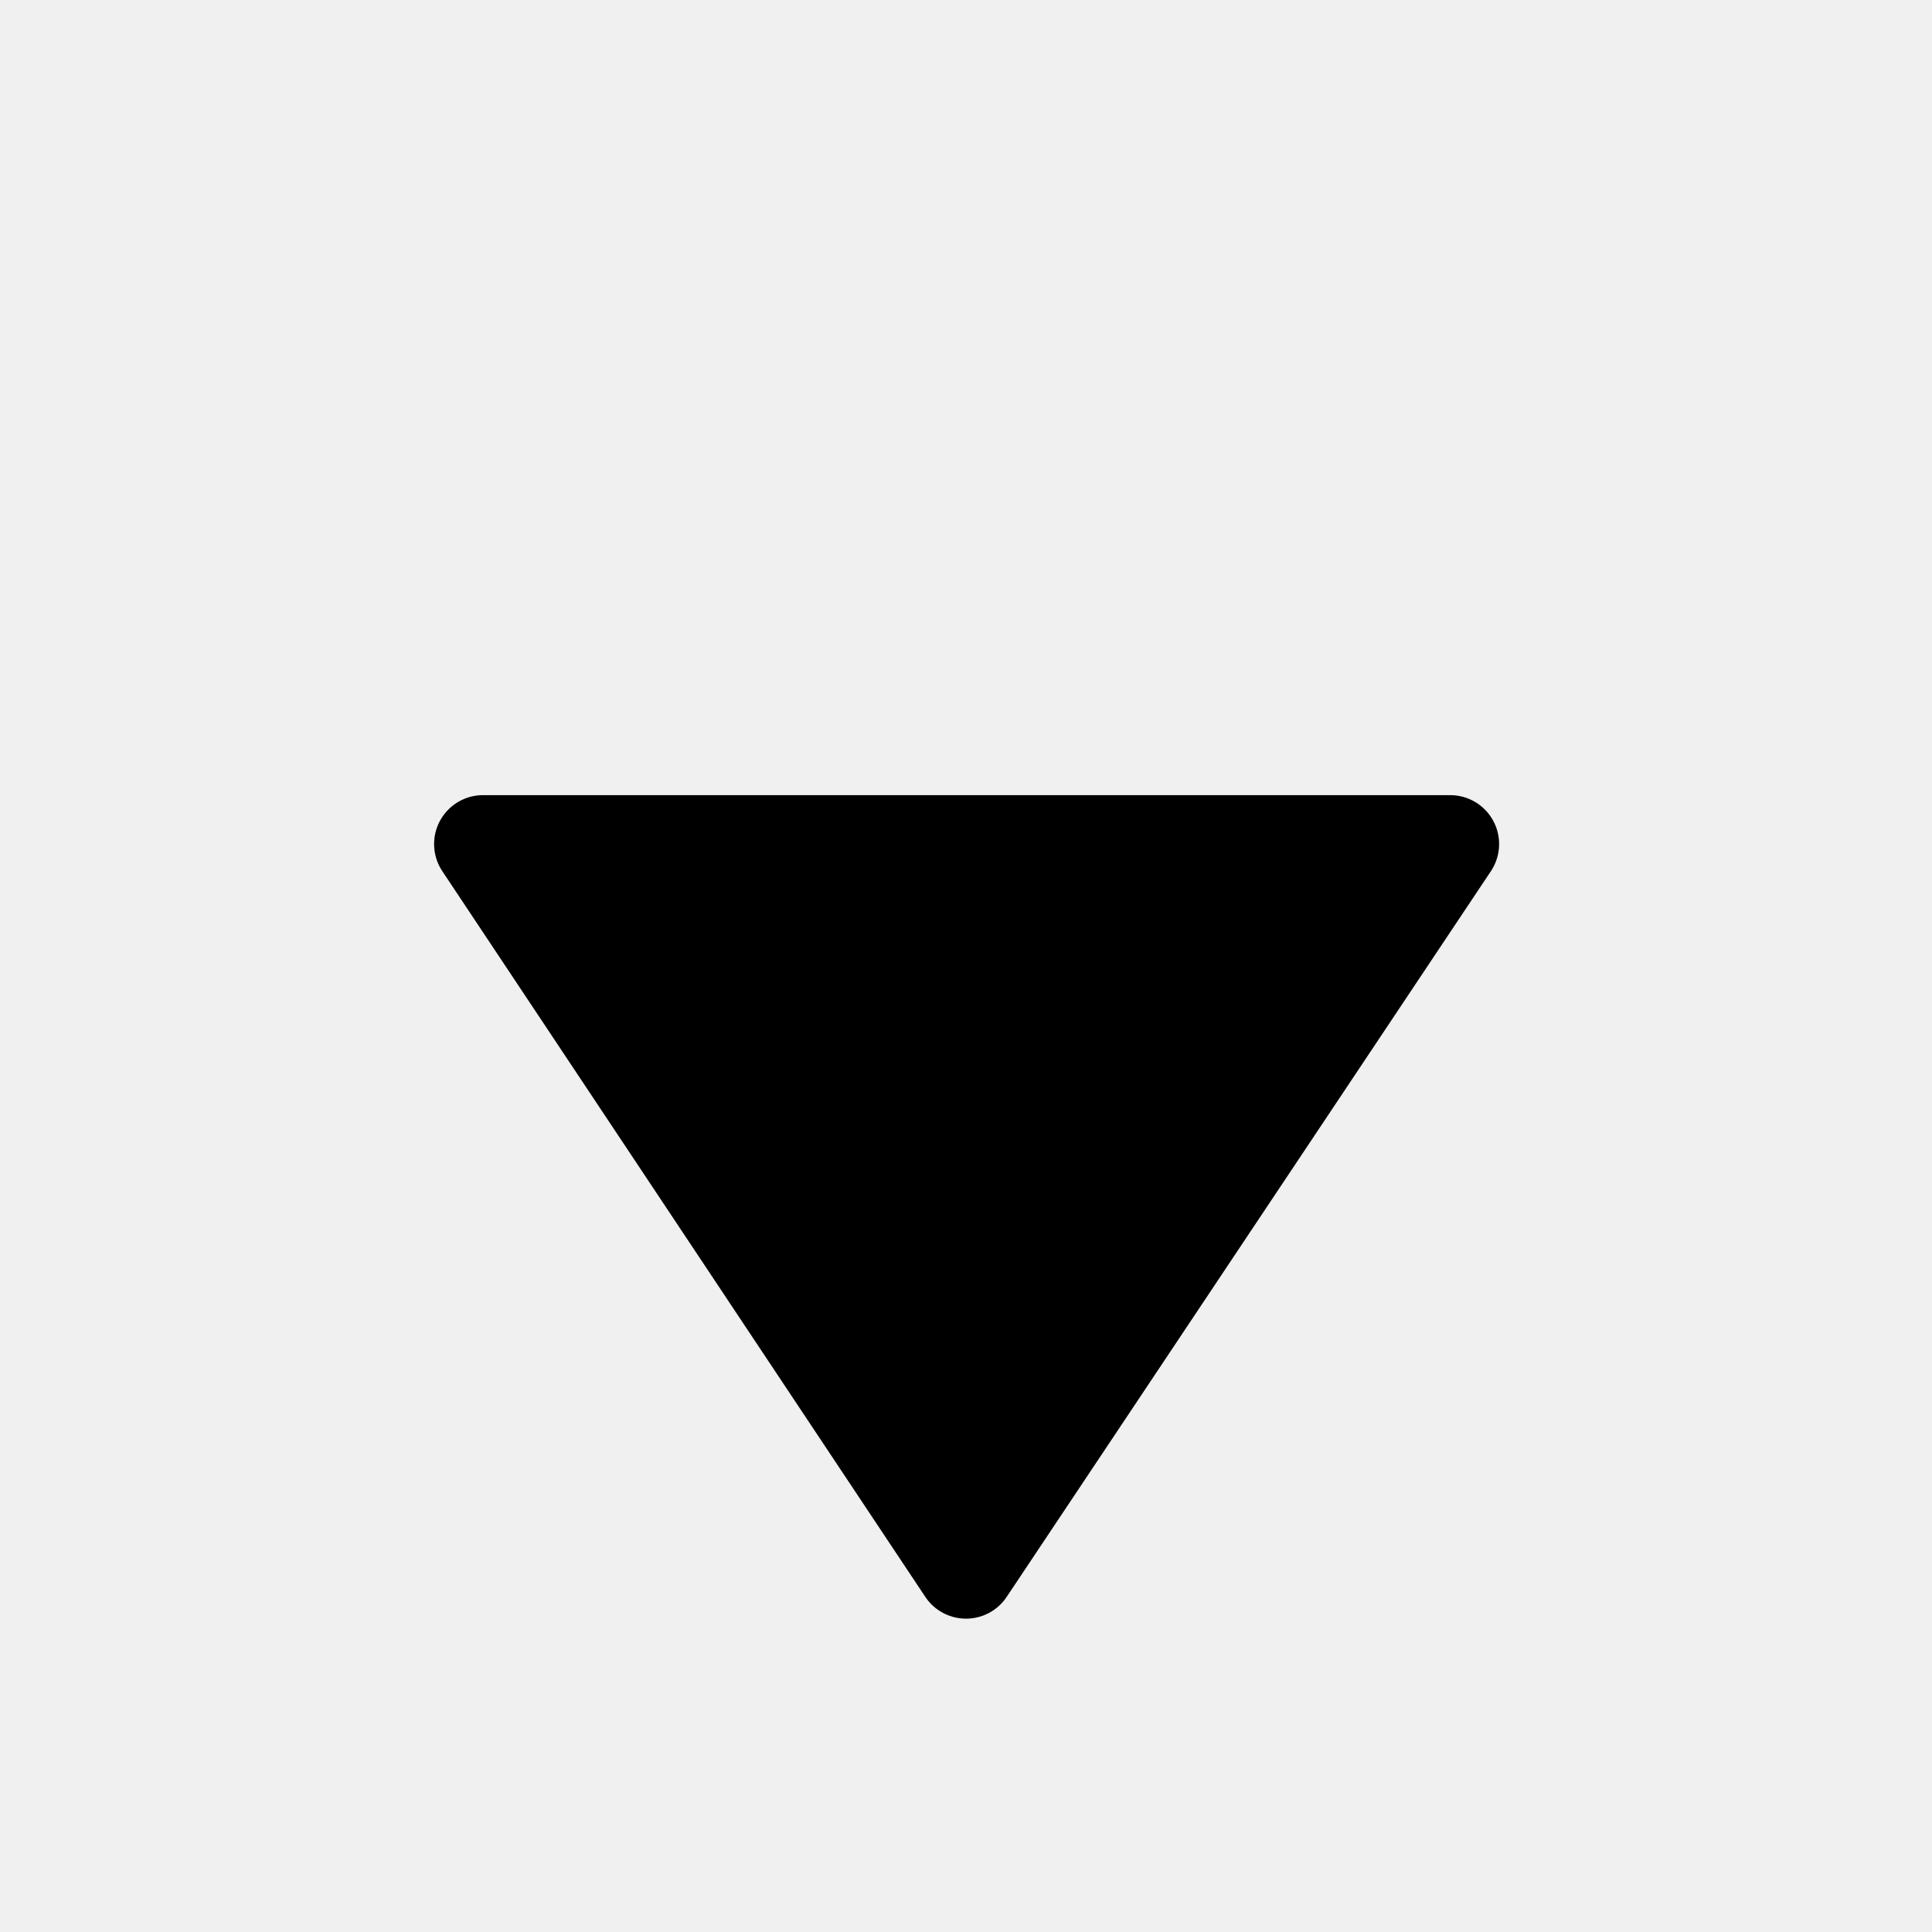
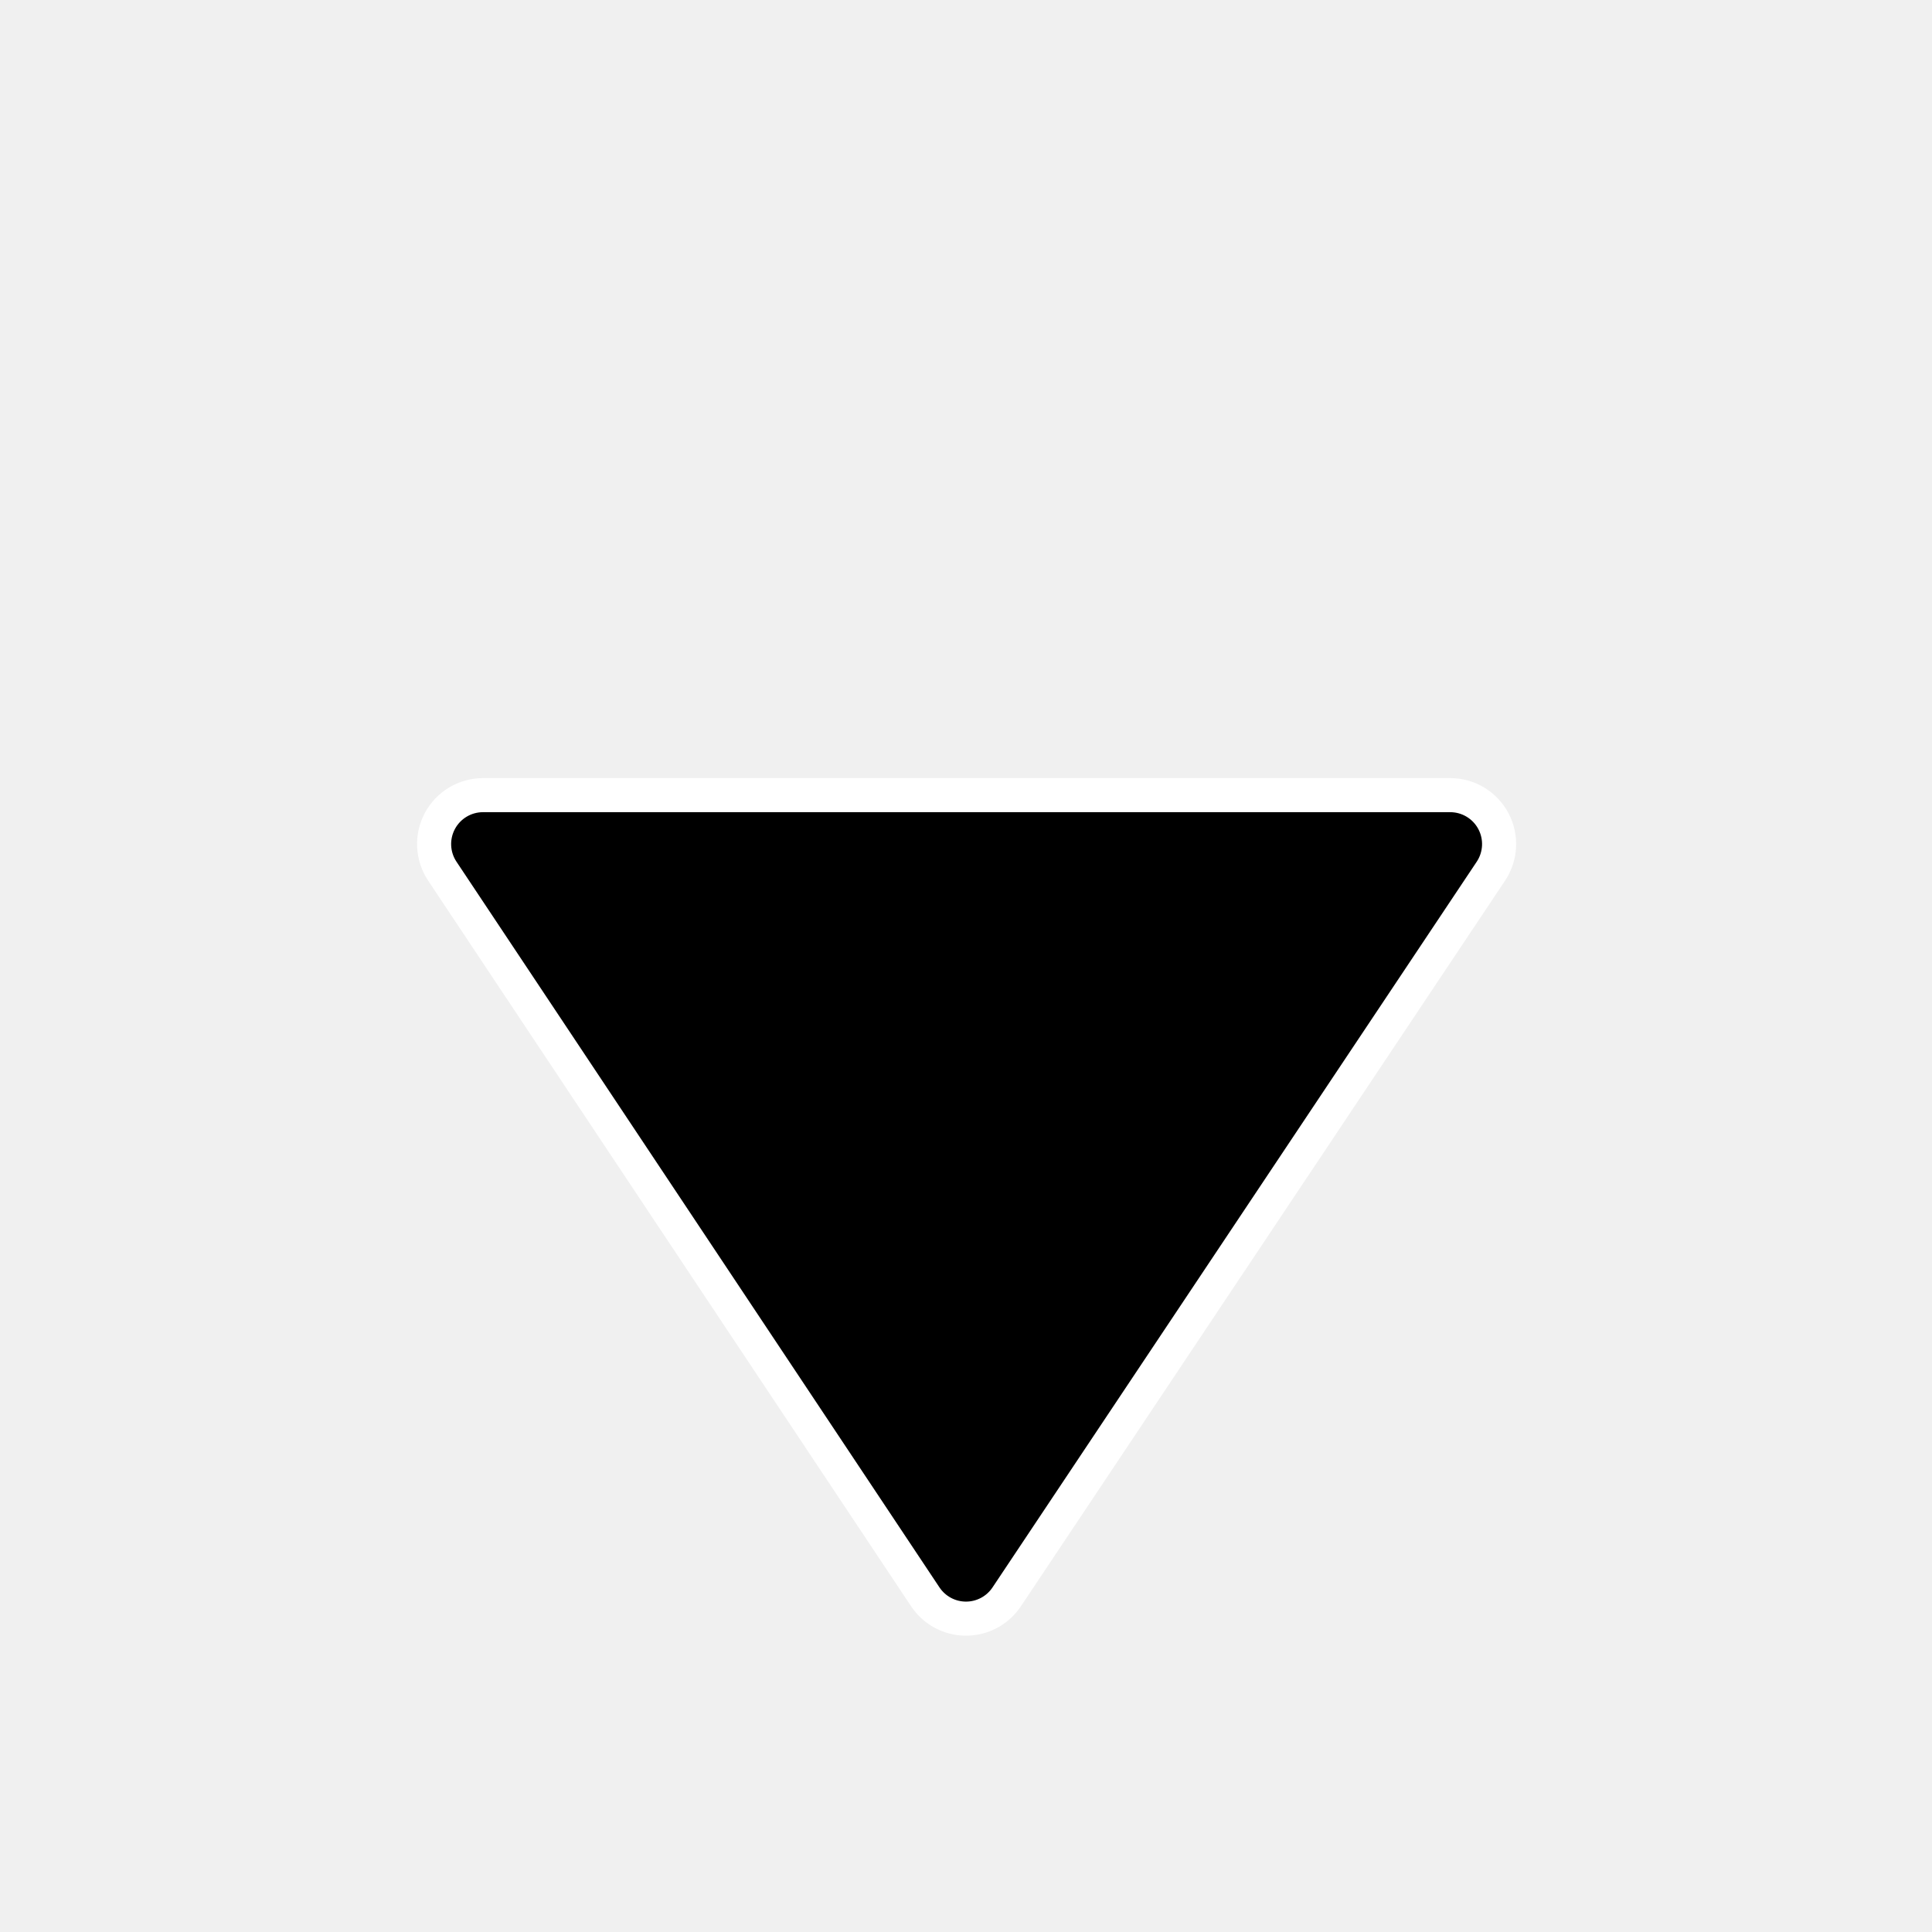
- <svg xmlns="http://www.w3.org/2000/svg" xmlns:ns1="http://xml.openoffice.org/svg/export" version="1.2" width="16mm" height="16mm" viewBox="0 0 1600 1600" preserveAspectRatio="xMidYMid" fill-rule="evenodd" stroke-width="28.222" stroke-linejoin="round" xml:space="preserve">
-   <defs class="ClipPathGroup">
-     <clipPath id="presentation_clip_path" clipPathUnits="userSpaceOnUse">
-       <rect x="0" y="0" width="1600" height="1600" />
-     </clipPath>
-     <clipPath id="presentation_clip_path_shrink" clipPathUnits="userSpaceOnUse">
-       <rect x="1" y="1" width="1597" height="1597" />
-     </clipPath>
-   </defs>
+ <svg xmlns="http://www.w3.org/2000/svg" width="16mm" height="16mm" fill-rule="evenodd" stroke-linejoin="round" stroke-width="28.222" preserveAspectRatio="xMidYMid" version="1.2" viewBox="0 0 1600 1600" xml:space="preserve">
  <defs class="TextShapeIndex">
-     <g ns1:slide="id1" ns1:id-list="id3" />
-   </defs>
+  </defs>
  <defs class="EmbeddedBulletChars">
-     <g id="bullet-char-template-57356" transform="scale(0.0004882812,-0.0004882812)">
-       <path d="M 580,1141 L 1163,571 580,0 -4,571 580,1141 Z" />
-     </g>
-     <g id="bullet-char-template-57354" transform="scale(0.0004882812,-0.0004882812)">
-       <path d="M 8,1128 L 1137,1128 1137,0 8,0 8,1128 Z" />
-     </g>
-     <g id="bullet-char-template-10146" transform="scale(0.0004882812,-0.0004882812)">
-       <path d="M 174,0 L 602,739 174,1481 1456,739 174,0 Z M 1358,739 L 309,1346 659,739 1358,739 Z" />
-     </g>
-     <g id="bullet-char-template-10132" transform="scale(0.0004882812,-0.0004882812)">
-       <path d="M 2015,739 L 1276,0 717,0 1260,543 174,543 174,936 1260,936 717,1481 1274,1481 2015,739 Z" />
-     </g>
-     <g id="bullet-char-template-10007" transform="scale(0.0004882812,-0.0004882812)">
-       <path d="M 0,-2 C -7,14 -16,27 -25,37 L 356,567 C 262,823 215,952 215,954 215,979 228,992 255,992 264,992 276,990 289,987 310,991 331,999 354,1012 L 381,999 492,748 772,1049 836,1024 860,1049 C 881,1039 901,1025 922,1006 886,937 835,863 770,784 769,783 710,716 594,584 L 774,223 C 774,196 753,168 711,139 L 727,119 C 717,90 699,76 672,76 641,76 570,178 457,381 L 164,-76 C 142,-110 111,-127 72,-127 30,-127 9,-110 8,-76 1,-67 -2,-52 -2,-32 -2,-23 -1,-13 0,-2 Z" />
-     </g>
-     <g id="bullet-char-template-10004" transform="scale(0.0004882812,-0.0004882812)">
-       <path d="M 285,-33 C 182,-33 111,30 74,156 52,228 41,333 41,471 41,549 55,616 82,672 116,743 169,778 240,778 293,778 328,747 346,684 L 369,508 C 377,444 397,411 428,410 L 1163,1116 C 1174,1127 1196,1133 1229,1133 1271,1133 1292,1118 1292,1087 L 1292,965 C 1292,929 1282,901 1262,881 L 442,47 C 390,-6 338,-33 285,-33 Z" />
-     </g>
-     <g id="bullet-char-template-9679" transform="scale(0.0004882812,-0.0004882812)">
-       <path d="M 813,0 C 632,0 489,54 383,161 276,268 223,411 223,592 223,773 276,916 383,1023 489,1130 632,1184 813,1184 992,1184 1136,1130 1245,1023 1353,916 1407,772 1407,592 1407,412 1353,268 1245,161 1136,54 992,0 813,0 Z" />
-     </g>
-     <g id="bullet-char-template-8226" transform="scale(0.0004882812,-0.0004882812)">
-       <path d="M 346,457 C 273,457 209,483 155,535 101,586 74,649 74,723 74,796 101,859 155,911 209,963 273,989 346,989 419,989 480,963 531,910 582,859 608,796 608,723 608,648 583,586 532,535 482,483 420,457 346,457 Z" />
-     </g>
-     <g id="bullet-char-template-8211" transform="scale(0.0004882812,-0.0004882812)">
-       <path d="M -4,459 L 1135,459 1135,606 -4,606 -4,459 Z" />
-     </g>
-     <g id="bullet-char-template-61548" transform="scale(0.0004882812,-0.0004882812)">
-       <path d="M 173,740 C 173,903 231,1043 346,1159 462,1274 601,1332 765,1332 928,1332 1067,1274 1183,1159 1299,1043 1357,903 1357,740 1357,577 1299,437 1183,322 1067,206 928,148 765,148 601,148 462,206 346,322 231,437 173,577 173,740 Z" />
-     </g>
-   </defs>
-   <g>
-     <g id="id2" class="Master_Slide">
-       <g id="bg-id2" class="Background" />
-       <g id="bo-id2" class="BackgroundObjects" />
-     </g>
-   </g>
+  </defs>
  <g class="SlideGroup">
-     <g>
-       <g id="container-id1">
-         <g id="id1" class="Slide" clip-path="url(#presentation_clip_path)">
-           <g class="Page">
-             <g class="com.sun.star.drawing.CustomShape">
-               <g id="id3">
-                 <rect class="BoundingBox" stroke="none" fill="none" x="359" y="658" width="884" height="684" />
-                 <path fill="rgb(0,0,0)" stroke="none" d="M 800,1300 L 1201,699 400,699 800,1300 Z" />
-                 <path fill="none" stroke="rgb(0,0,0)" stroke-width="81" stroke-linejoin="round" d="M 800,1300 L 1201,699 400,699 800,1300 Z" />
-               </g>
-             </g>
-           </g>
-         </g>
-       </g>
-     </g>
+     <path d="m400 658.5a40.504 40.504 0 0 0-33.715 62.939l400 601a40.504 40.504 0 0 0 67.404 0.039l401-601a40.504 40.504 0 0 0-33.69-62.979zm75.605 81h649.68l-325.25 487.47z" color="#000000" color-rendering="auto" dominant-baseline="auto" fill-rule="nonzero" image-rendering="auto" shape-rendering="auto" solid-color="#000000" stop-color="#000000" stroke="#fff" stroke-linejoin="round" style="font-feature-settings:normal;font-variant-alternates:normal;font-variant-caps:normal;font-variant-east-asian:normal;font-variant-ligatures:normal;font-variant-numeric:normal;font-variant-position:normal;font-variation-settings:normal;inline-size:0;isolation:auto;mix-blend-mode:normal;shape-margin:0;shape-padding:0;text-decoration-color:#000000;text-decoration-line:none;text-decoration-style:solid;text-indent:0;text-orientation:mixed;text-transform:none;white-space:normal" />
+     <path d="m800 1300 401-601h-801z" />
  </g>
</svg>
